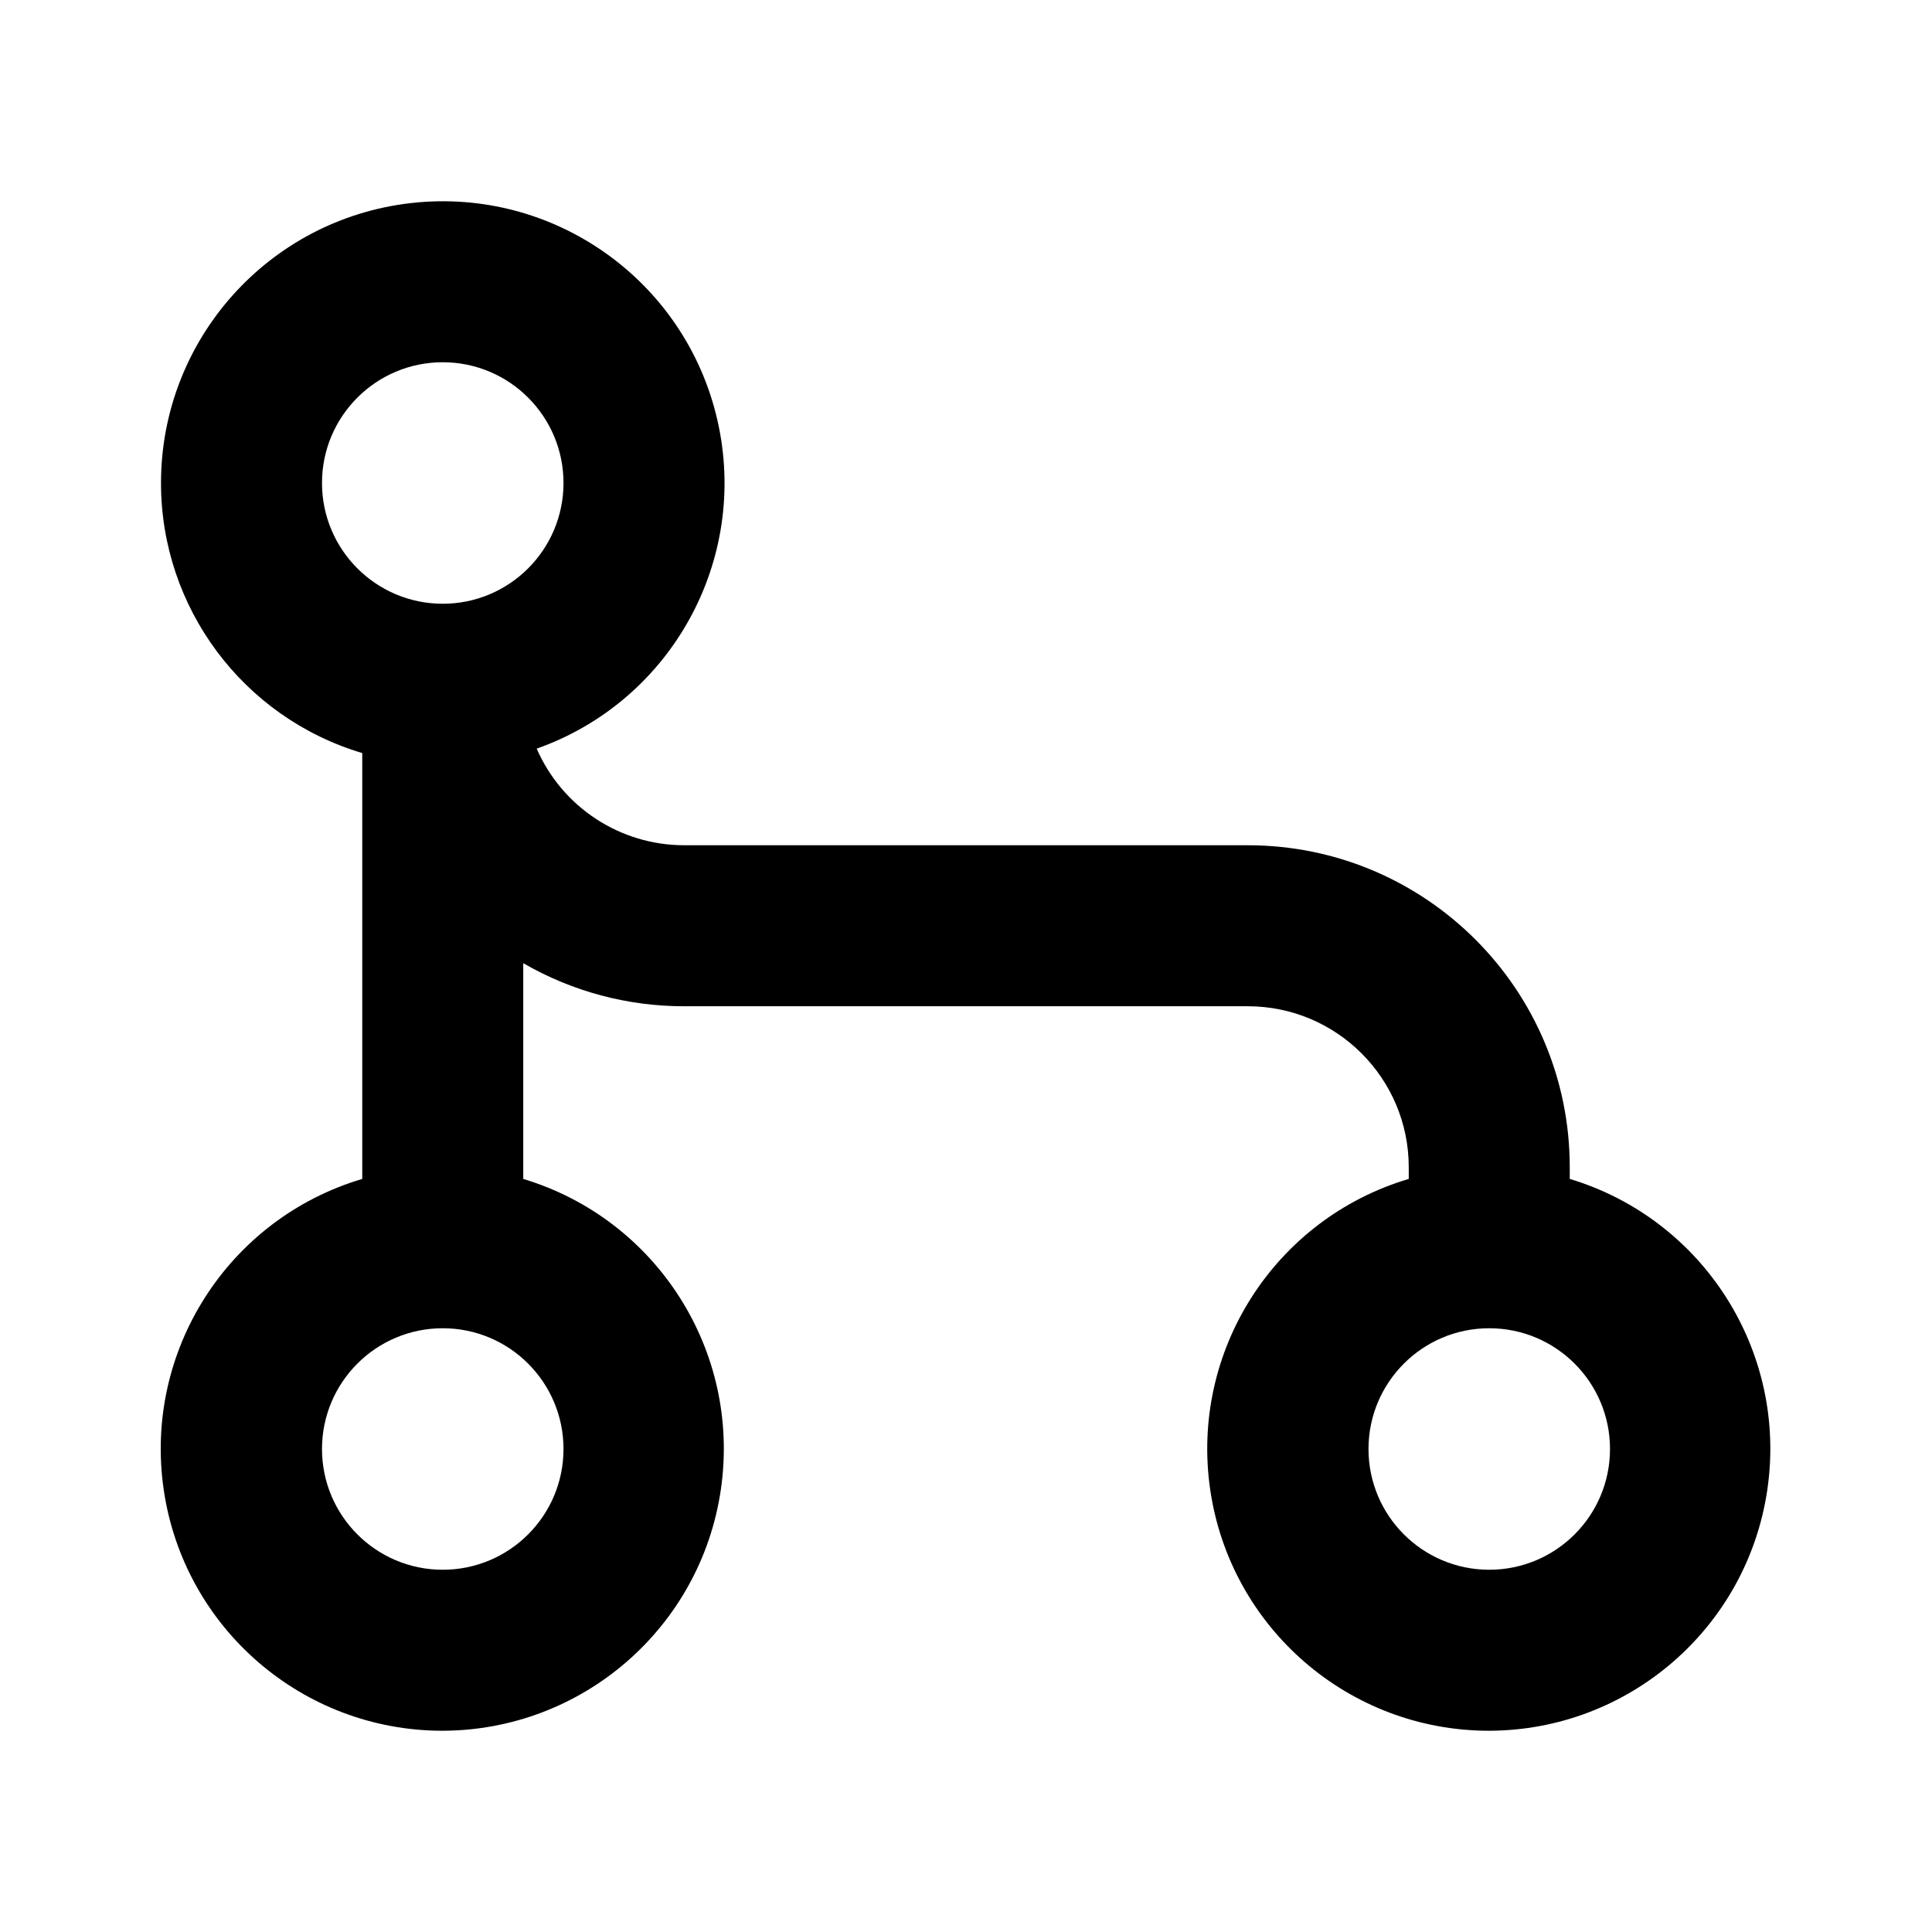
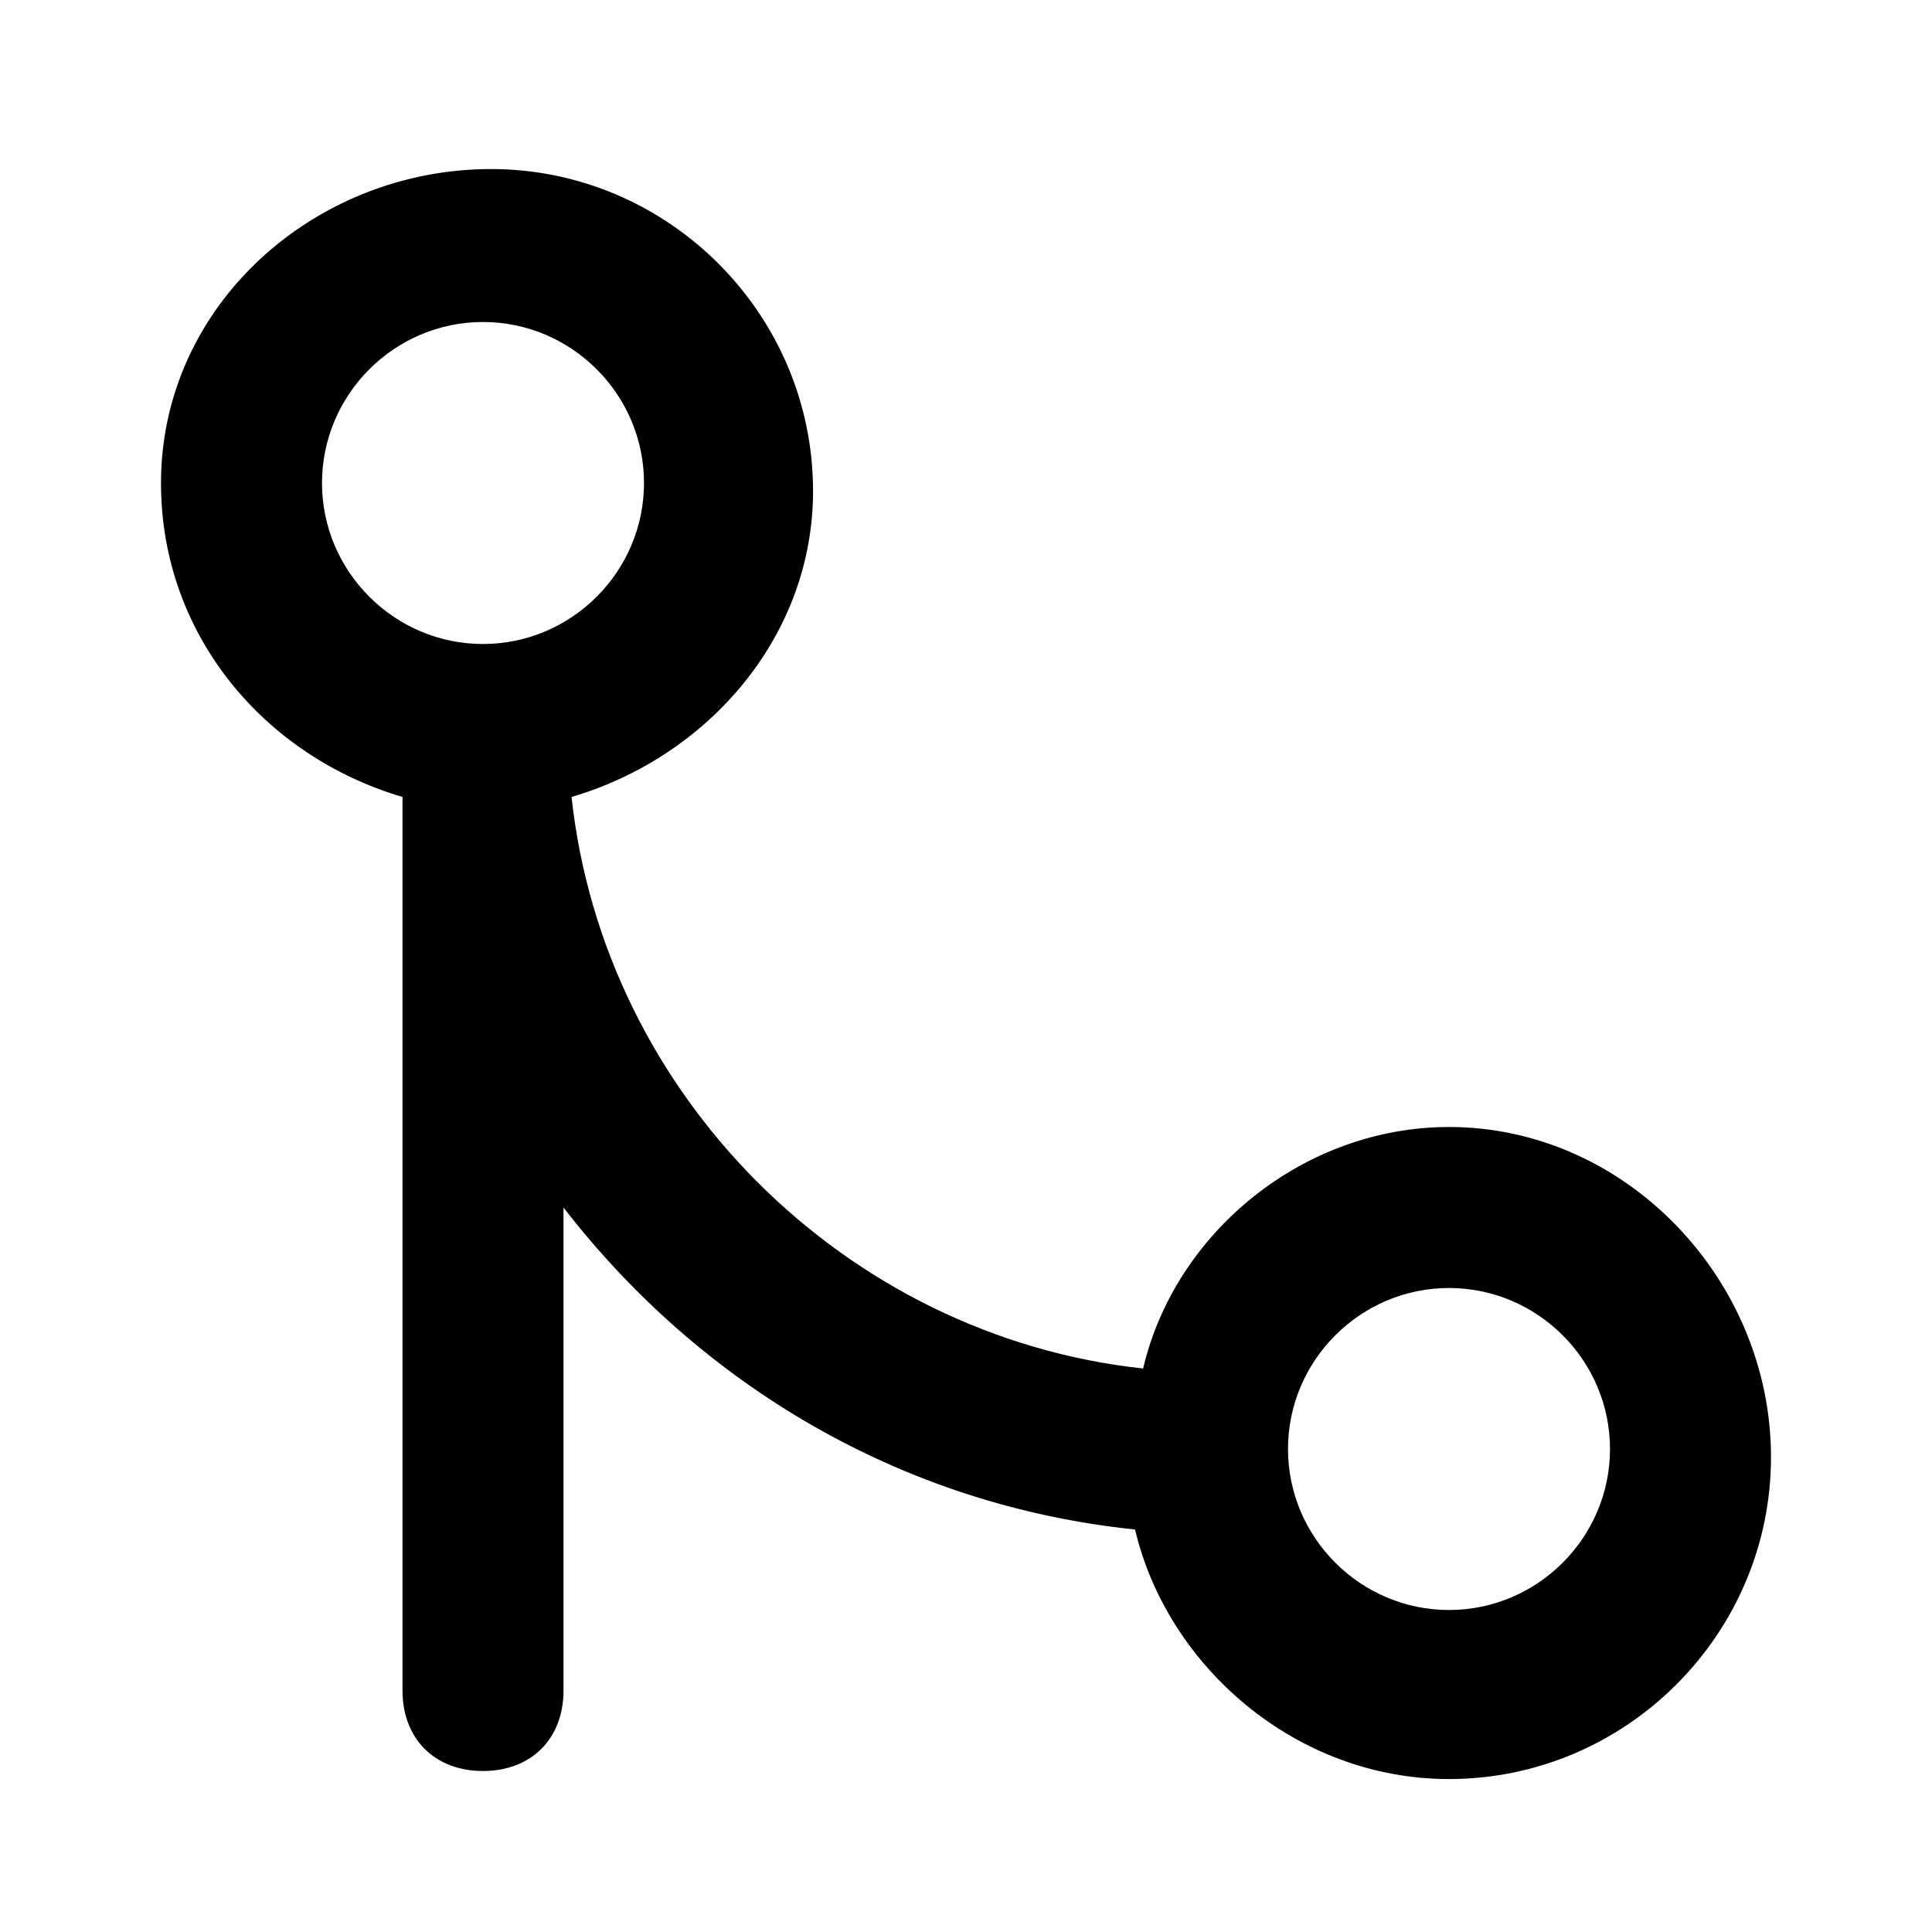
- <svg xmlns="http://www.w3.org/2000/svg" t="1764509645653" class="icon" viewBox="0 0 1024 1024" version="1.1" p-id="19236" width="200" height="200">
-   <path d="M234.667 192a64 64 0 1 0 0 128 64 64 0 0 0 0-128zM85.333 256a149.333 149.333 0 1 1 199.125 140.8A85.333 85.333 0 0 0 362.667 448h298.667a170.667 170.667 0 0 1 170.667 170.667v6.187a149.419 149.419 0 0 1-42.667 292.48 149.333 149.333 0 0 1-42.667-292.48V618.667a85.333 85.333 0 0 0-85.333-85.333h-298.667a169.899 169.899 0 0 1-85.333-22.827v114.347a149.419 149.419 0 0 1-42.667 292.48 149.333 149.333 0 0 1-42.667-292.48v-225.707A149.419 149.419 0 0 1 85.333 256z m704 448a64 64 0 1 0 0 128 64 64 0 0 0 0-128z m-554.667 0a64 64 0 1 0 0 128 64 64 0 0 0 0-128z" fill="currentColor" p-id="19237" />
+ <svg xmlns="http://www.w3.org/2000/svg" t="1777302088878" class="icon" viewBox="0 0 1024 1024" version="1.1" p-id="3945" width="200" height="200">
+   <path d="M768 597.333c-76.8 0-145.067 55.467-162.133 128-157.867-17.067-285.867-145.067-302.933-302.933 72.533-21.333 128-85.333 128-162.133 0-93.867-76.8-170.667-170.667-170.667S85.333 162.133 85.333 256c0 81.067 55.467 145.067 128 166.4V896c0 25.6 17.067 42.667 42.667 42.667s42.667-17.067 42.667-42.667v-256c72.533 93.867 179.2 157.867 302.933 170.667 17.067 72.533 85.333 132.267 166.4 132.267 93.867 0 170.667-76.8 170.667-170.667S861.867 597.333 768 597.333zM170.667 256c0-46.933 38.4-85.333 85.333-85.333s85.333 38.4 85.333 85.333-38.4 85.333-85.333 85.333-85.333-38.4-85.333-85.333z m597.333 597.333c-46.933 0-85.333-38.4-85.333-85.333s38.4-85.333 85.333-85.333 85.333 38.4 85.333 85.333-38.4 85.333-85.333 85.333z" p-id="3946" />
</svg>
